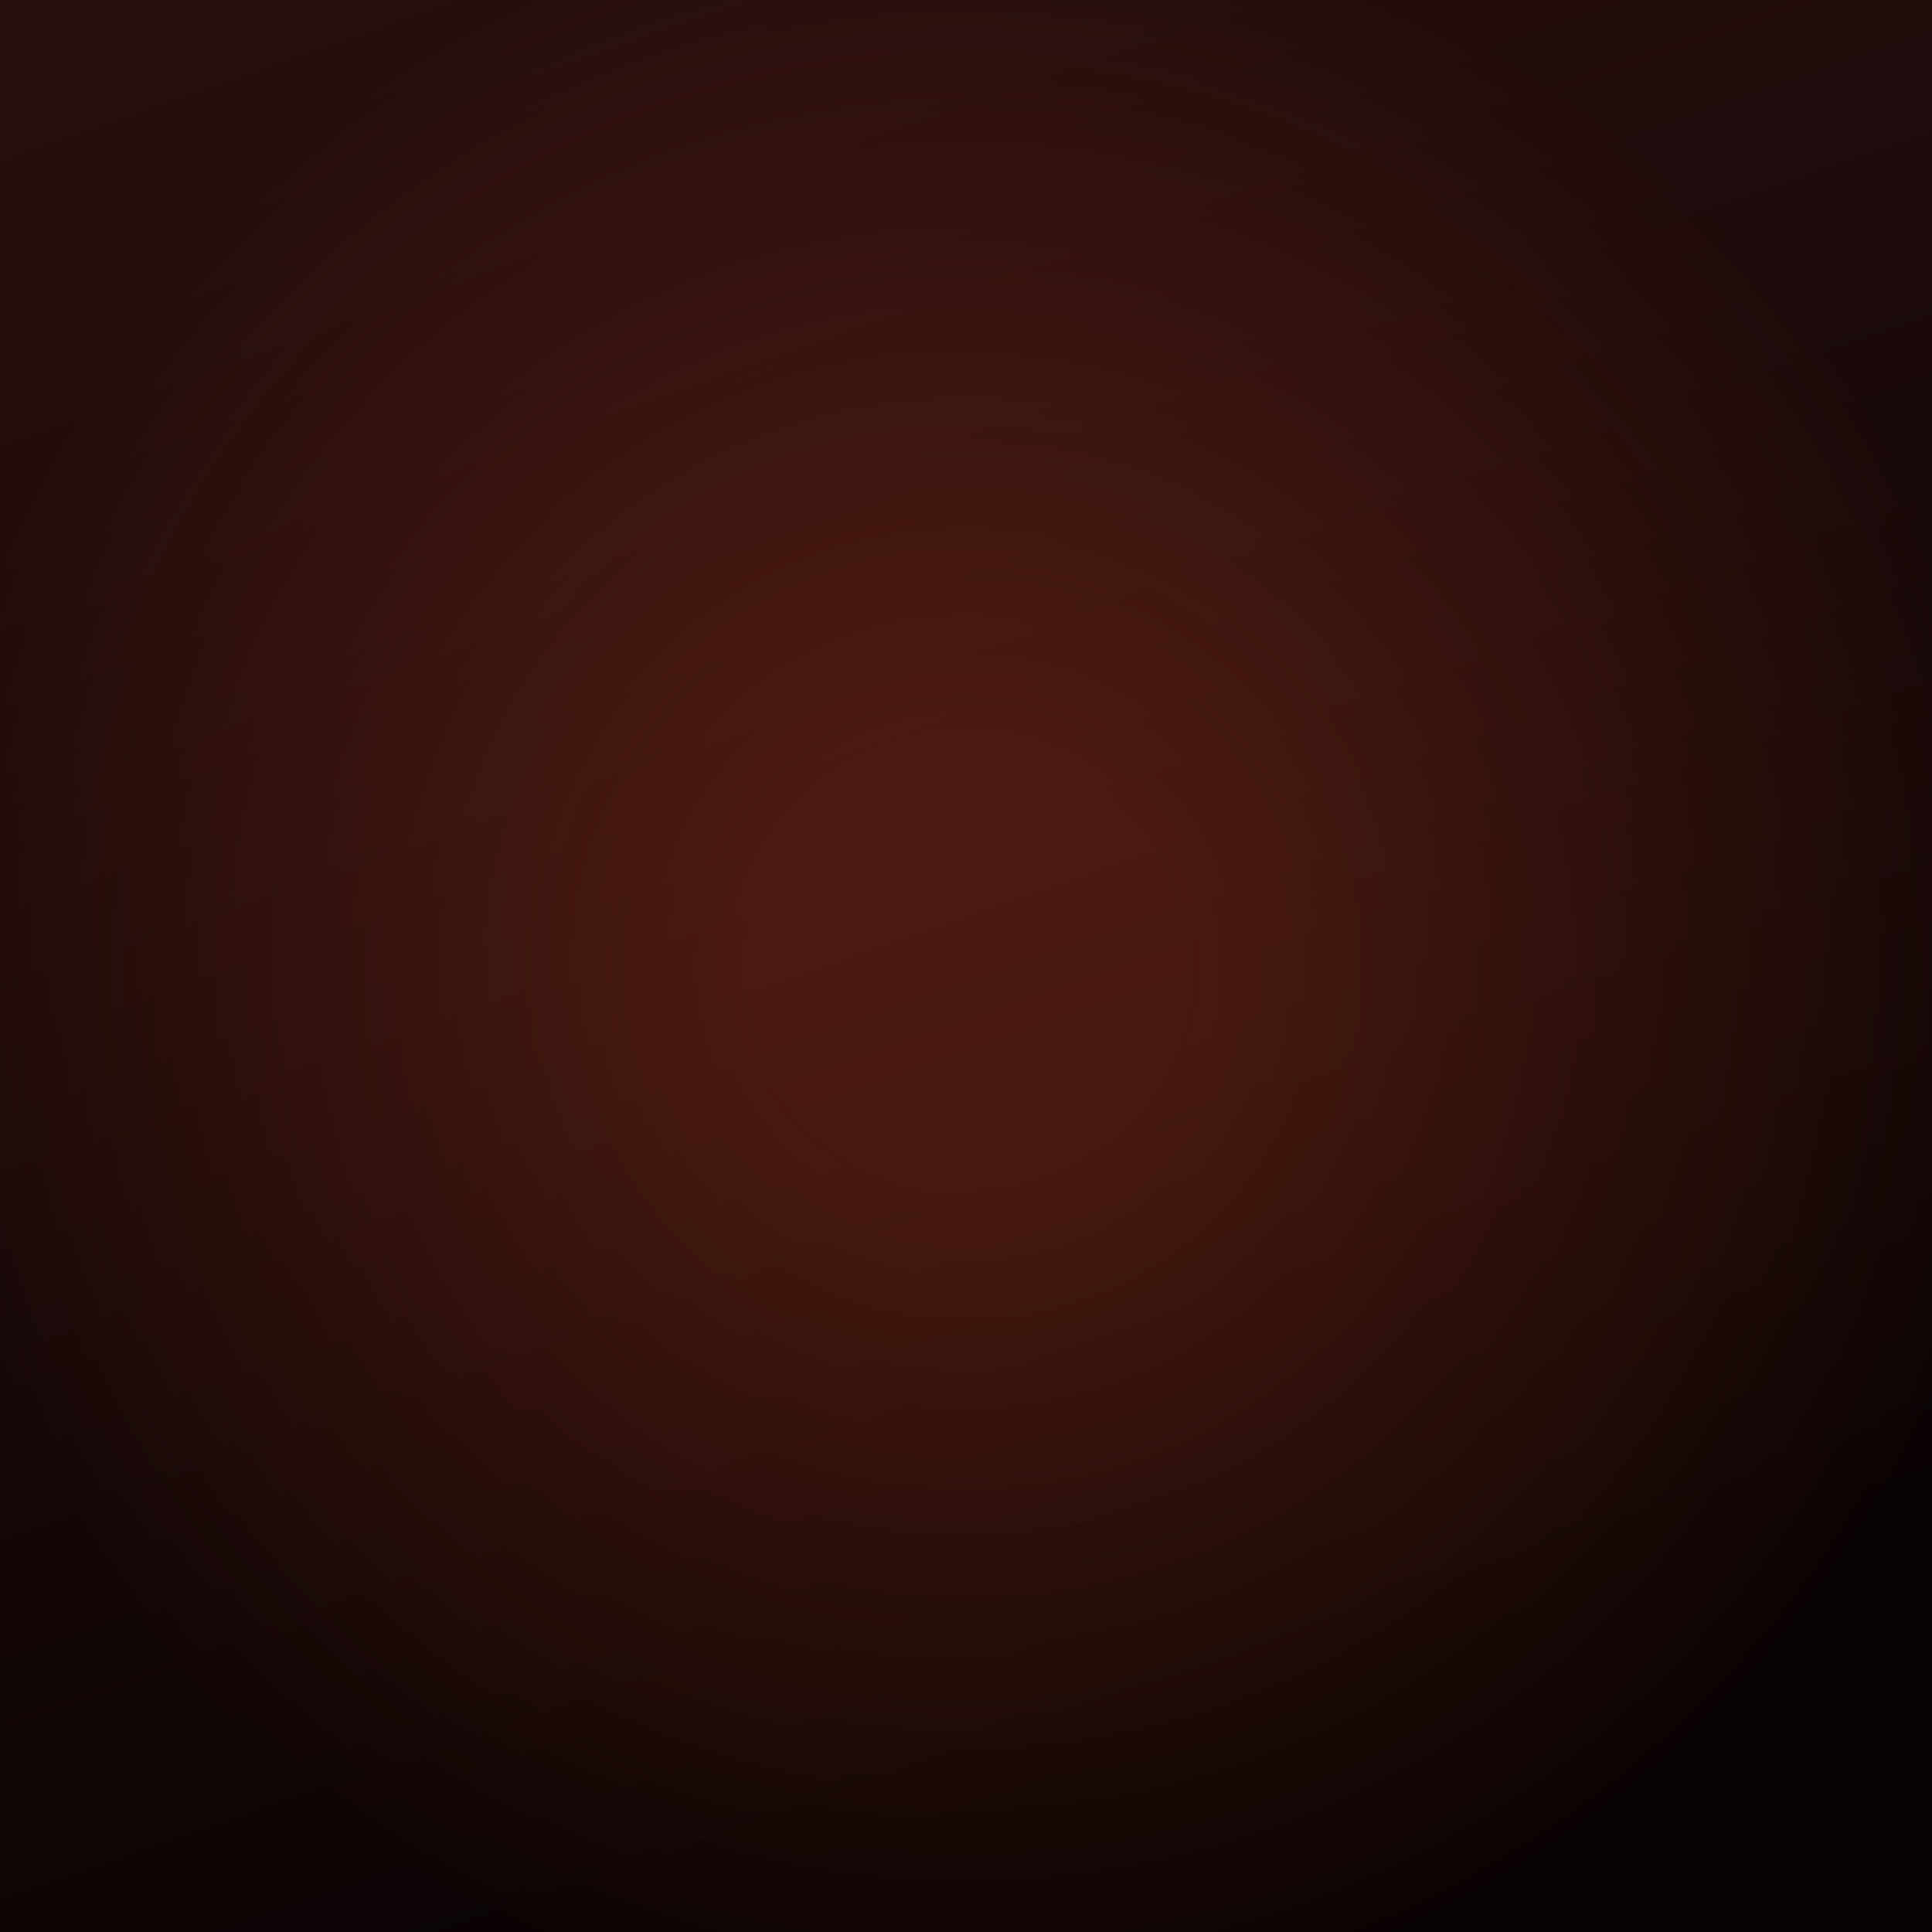
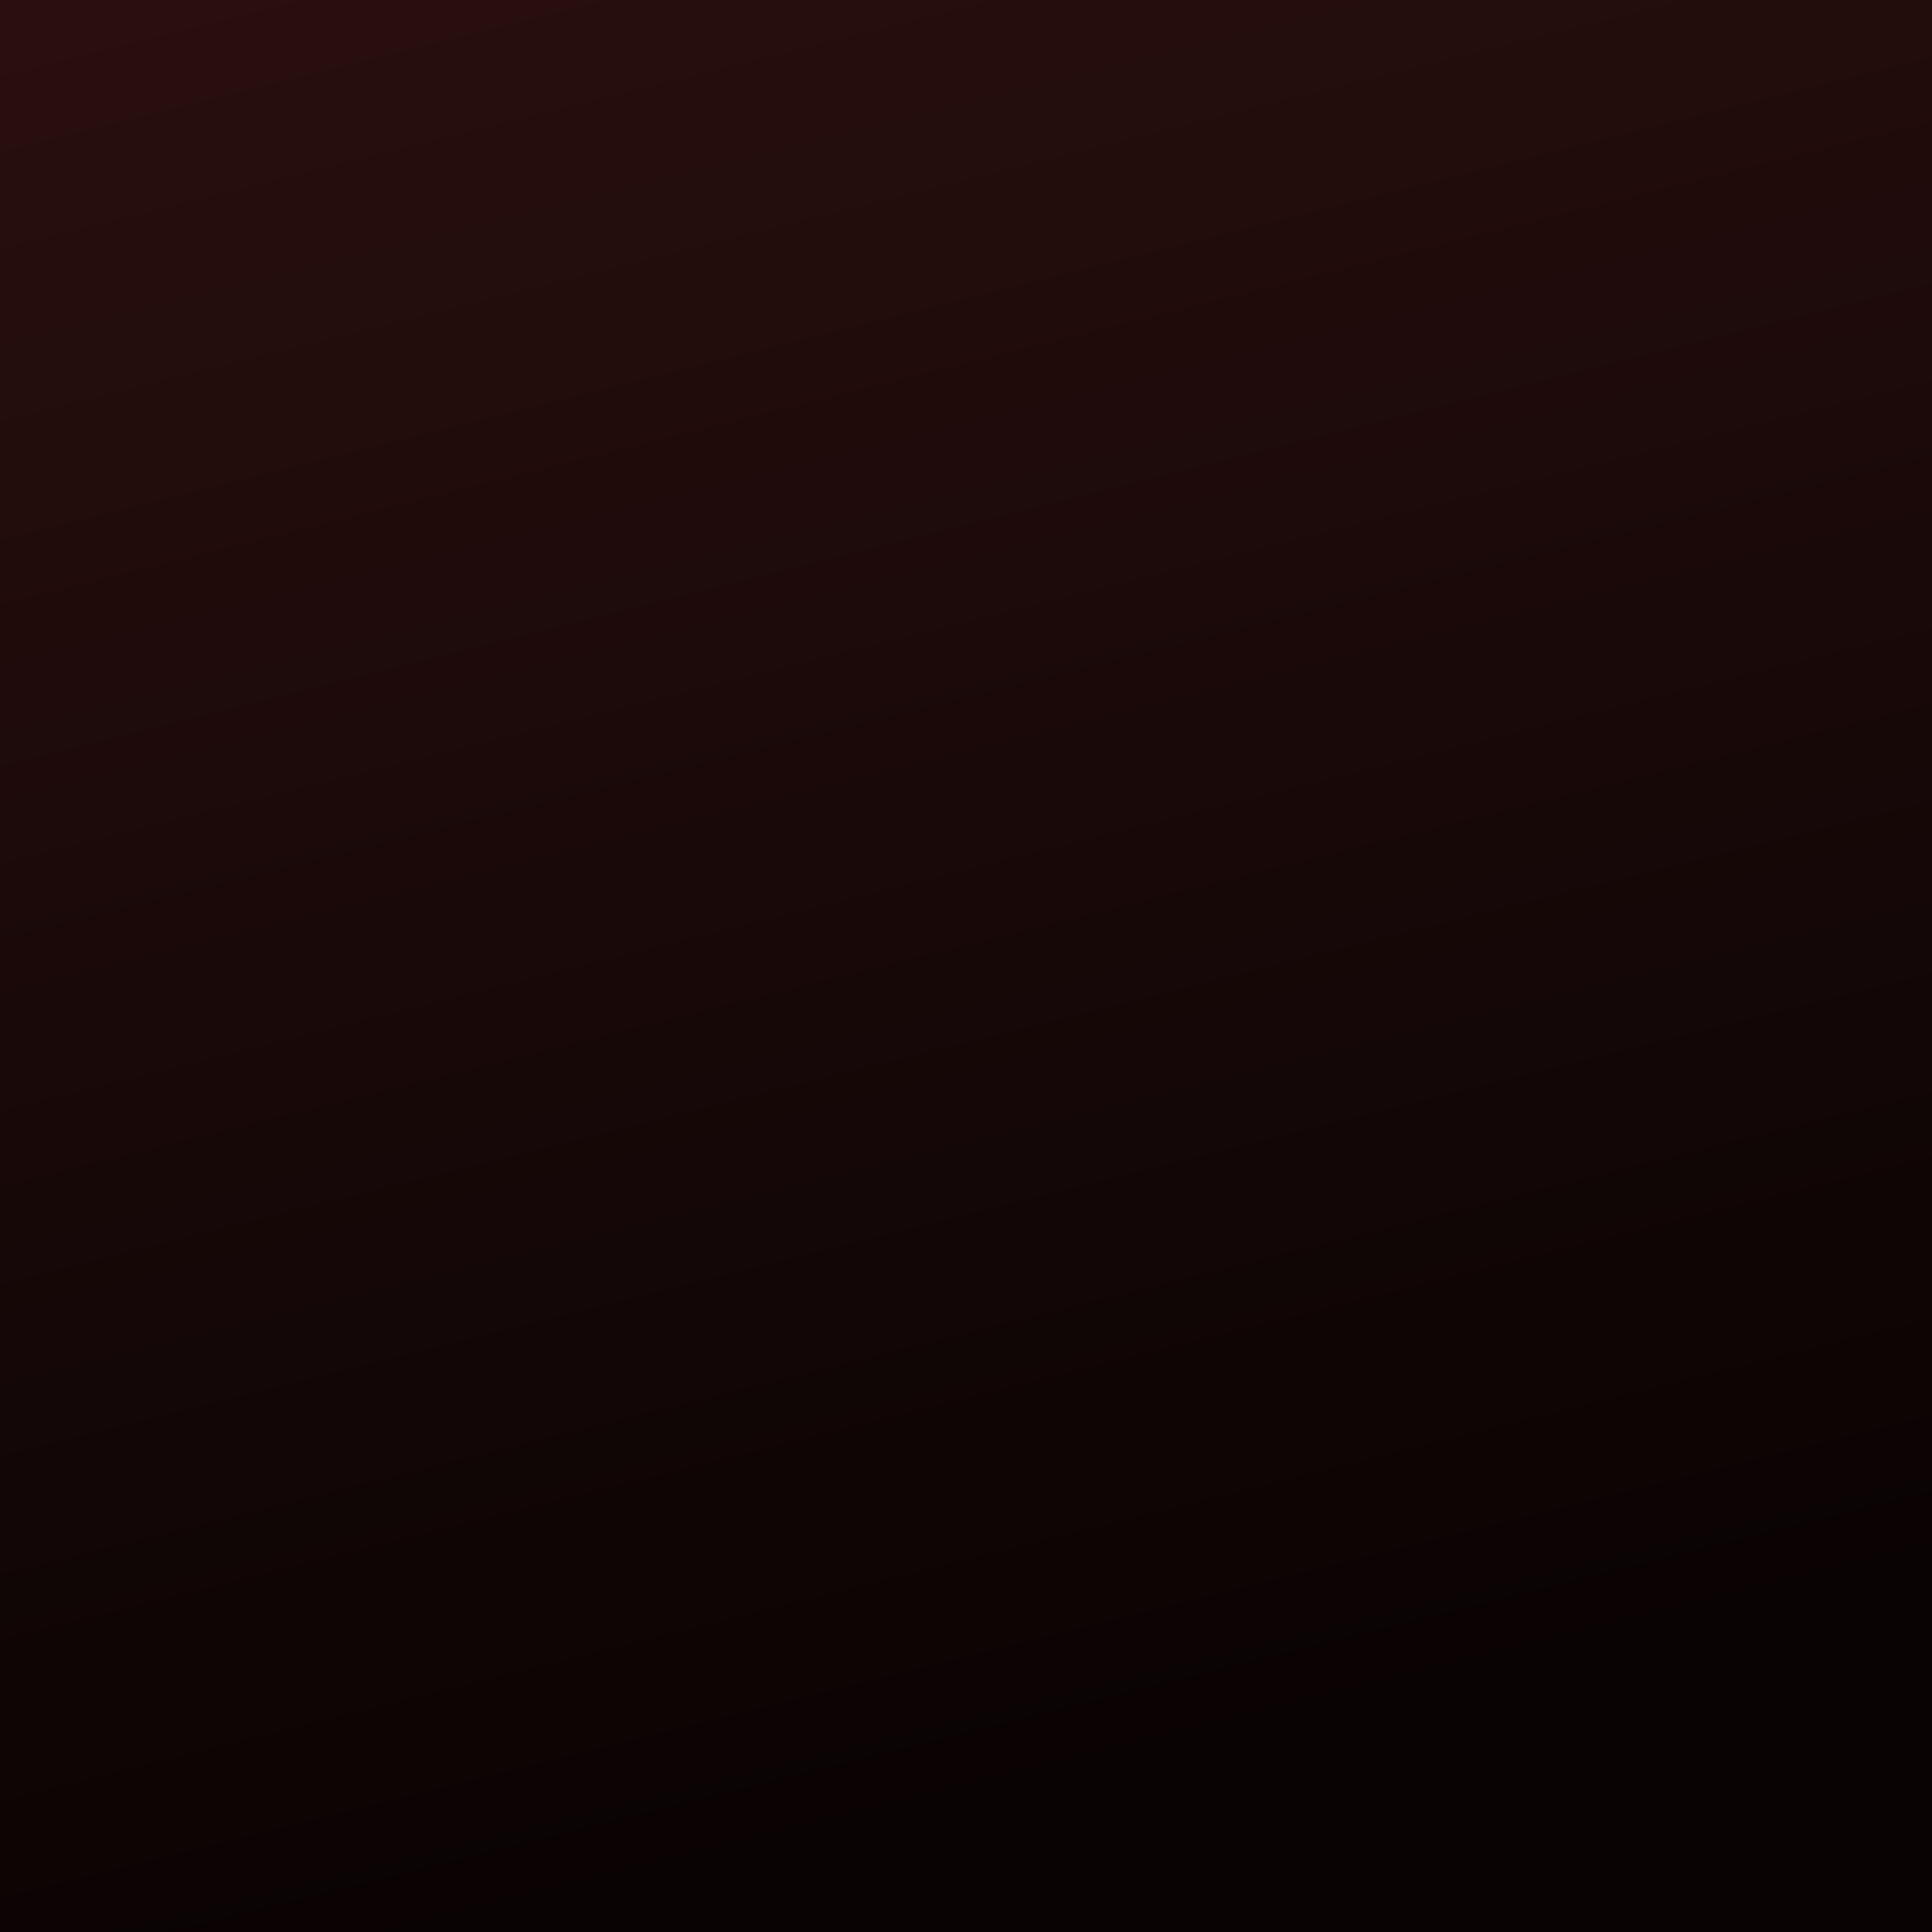
<svg xmlns="http://www.w3.org/2000/svg" width="1024" height="1024" viewBox="0 0 1024 1024">
  <defs>
-     <linearGradient id="bg" x1="0" y1="0" x2="0.35" y2="1">
+     <linearGradient id="bg" x1="0" y1="0" x2="0.25" y2="1">
      <stop offset="0" stop-color="#2a0f0f" />
      <stop offset="1" stop-color="#0a0303" />
    </linearGradient>
-     <radialGradient id="glow" cx="512" cy="512" r="563" gradientUnits="userSpaceOnUse">
-       <stop offset="0.2" stop-color="#ff5a2e" stop-opacity="0.22" />
-       <stop offset="1" stop-color="#ff5a2e" stop-opacity="0" />
-     </radialGradient>
  </defs>
  <rect width="1024" height="1024" fill="url(#bg)" />
-   <rect width="1024" height="1024" fill="url(#glow)" />
</svg>
